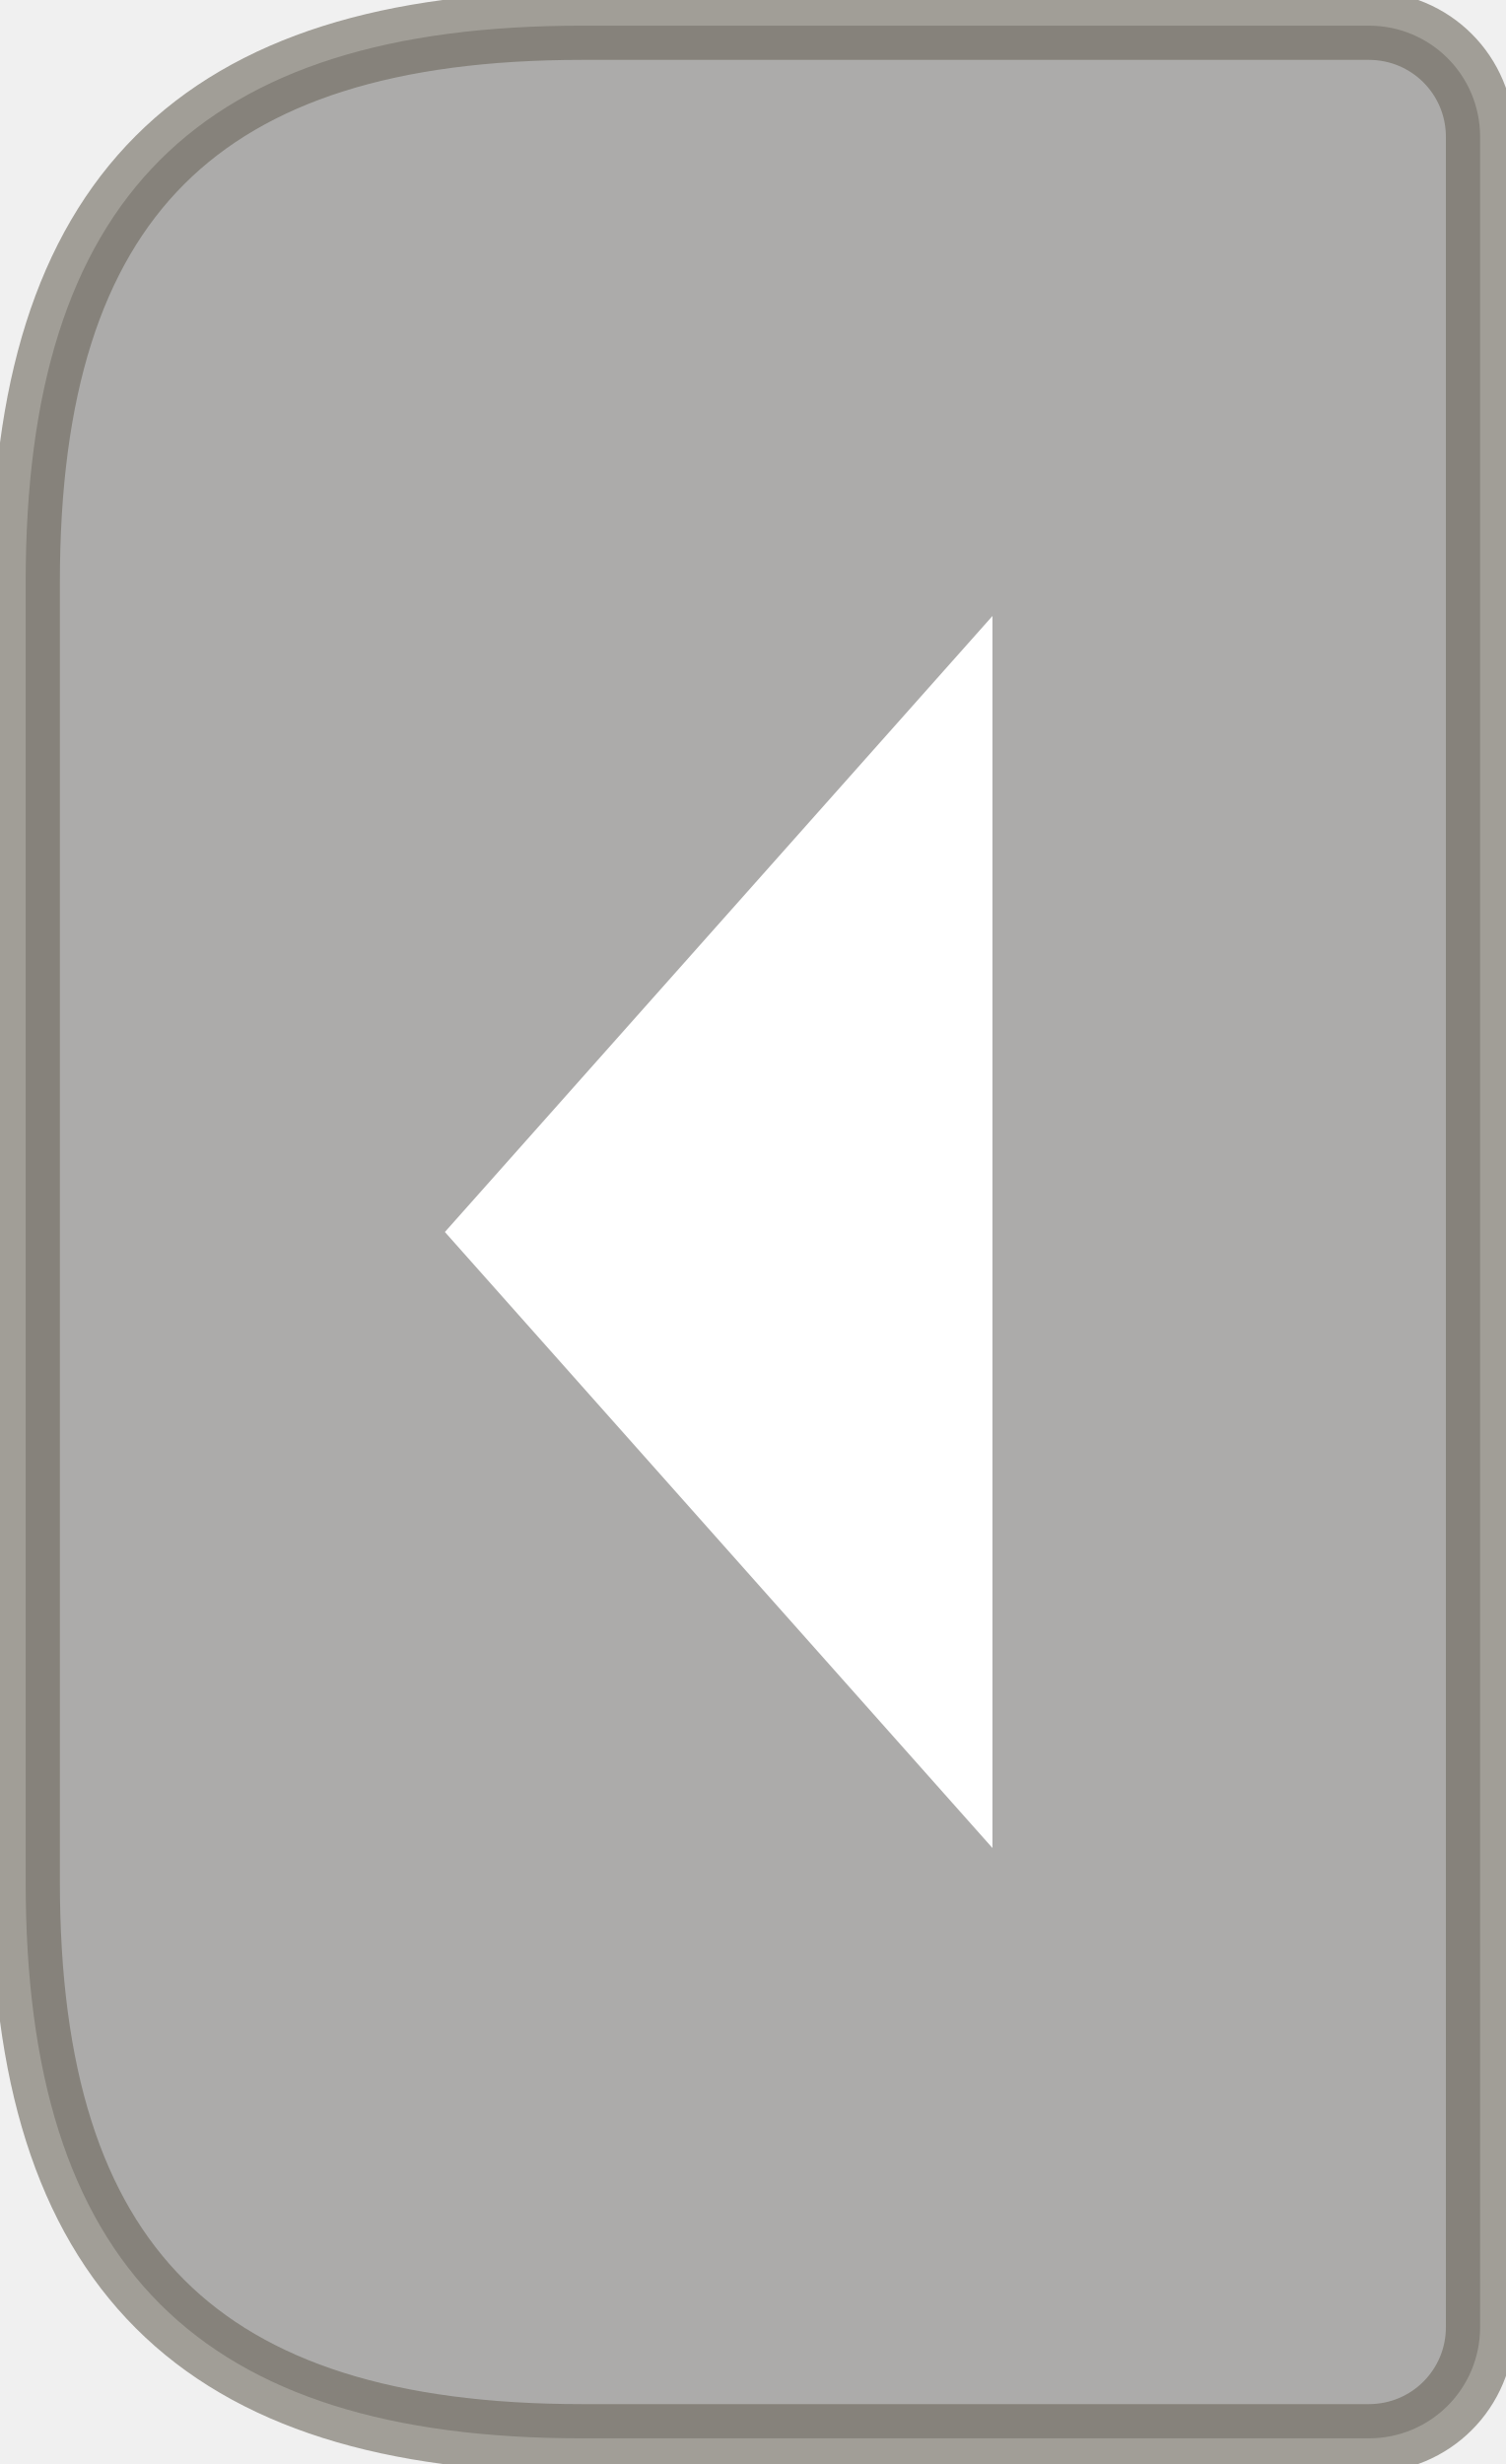
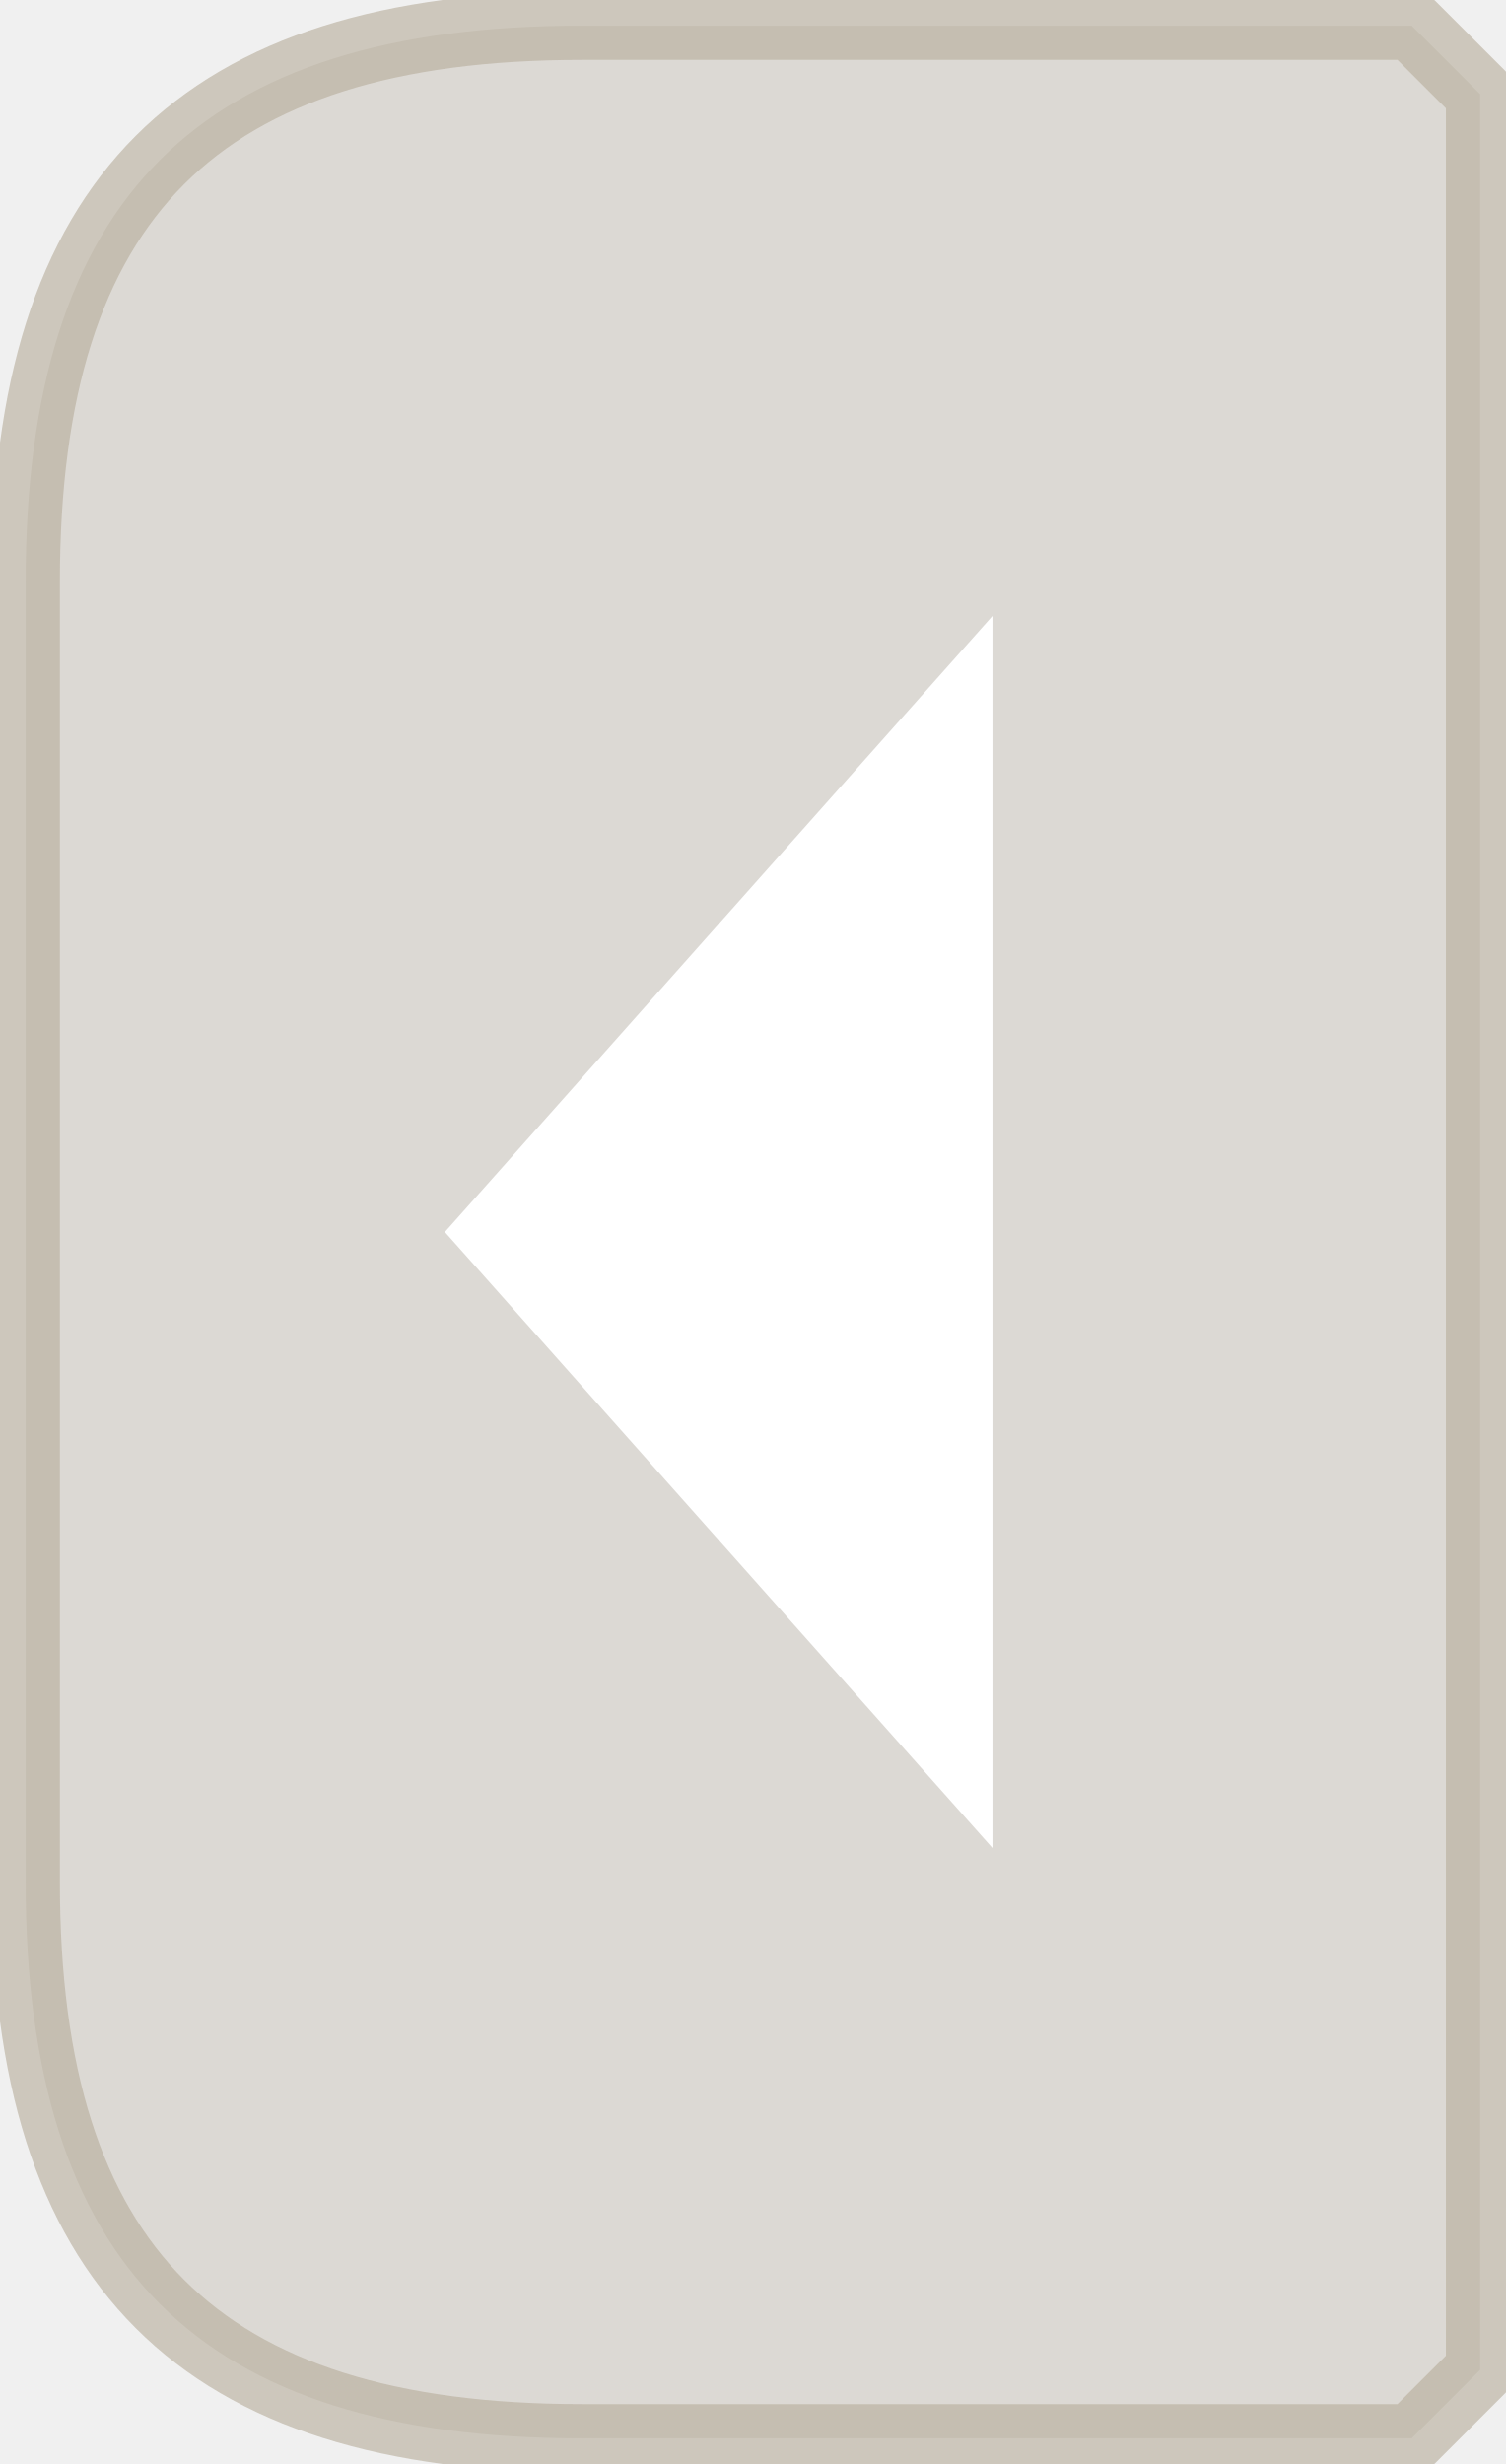
<svg xmlns="http://www.w3.org/2000/svg" width="44" height="72" viewBox="0 0 44 72">
-   <path style="fill:#23211e;fill-opacity:0.33;stroke:#6c675c;stroke-width:2;stroke-linejoin:round;stroke-opacity:0.6" d="M 43.25,4 C 43.25,2.2 41.8,0.75 40,0.75 H 17 C 5.8,0.75 0.75,5.8 0.75,17 v 38 c 0,11.2 5.05,16.25 16.25,16.25 h 23 c 1.8,0 3.25,-1.45 3.25,-3.25 z" />
+   <path style="fill:#b5ac9a;fill-opacity:0.33;stroke:#b5ac9a;stroke-width:2;stroke-linejoin:round;stroke-opacity:0.6" d="M 43.25,2.75 41.25,0.75 H 17 C 5.8,0.75 0.75,5.8 0.75,17 v 38 c 0,11.2 5.05,16.25 16.25,16.25 h 24.25 l 2,-2 z" />
  <path style="fill:#ffffff" d="M 29,18 13,36 29,54 Z" />
</svg>
